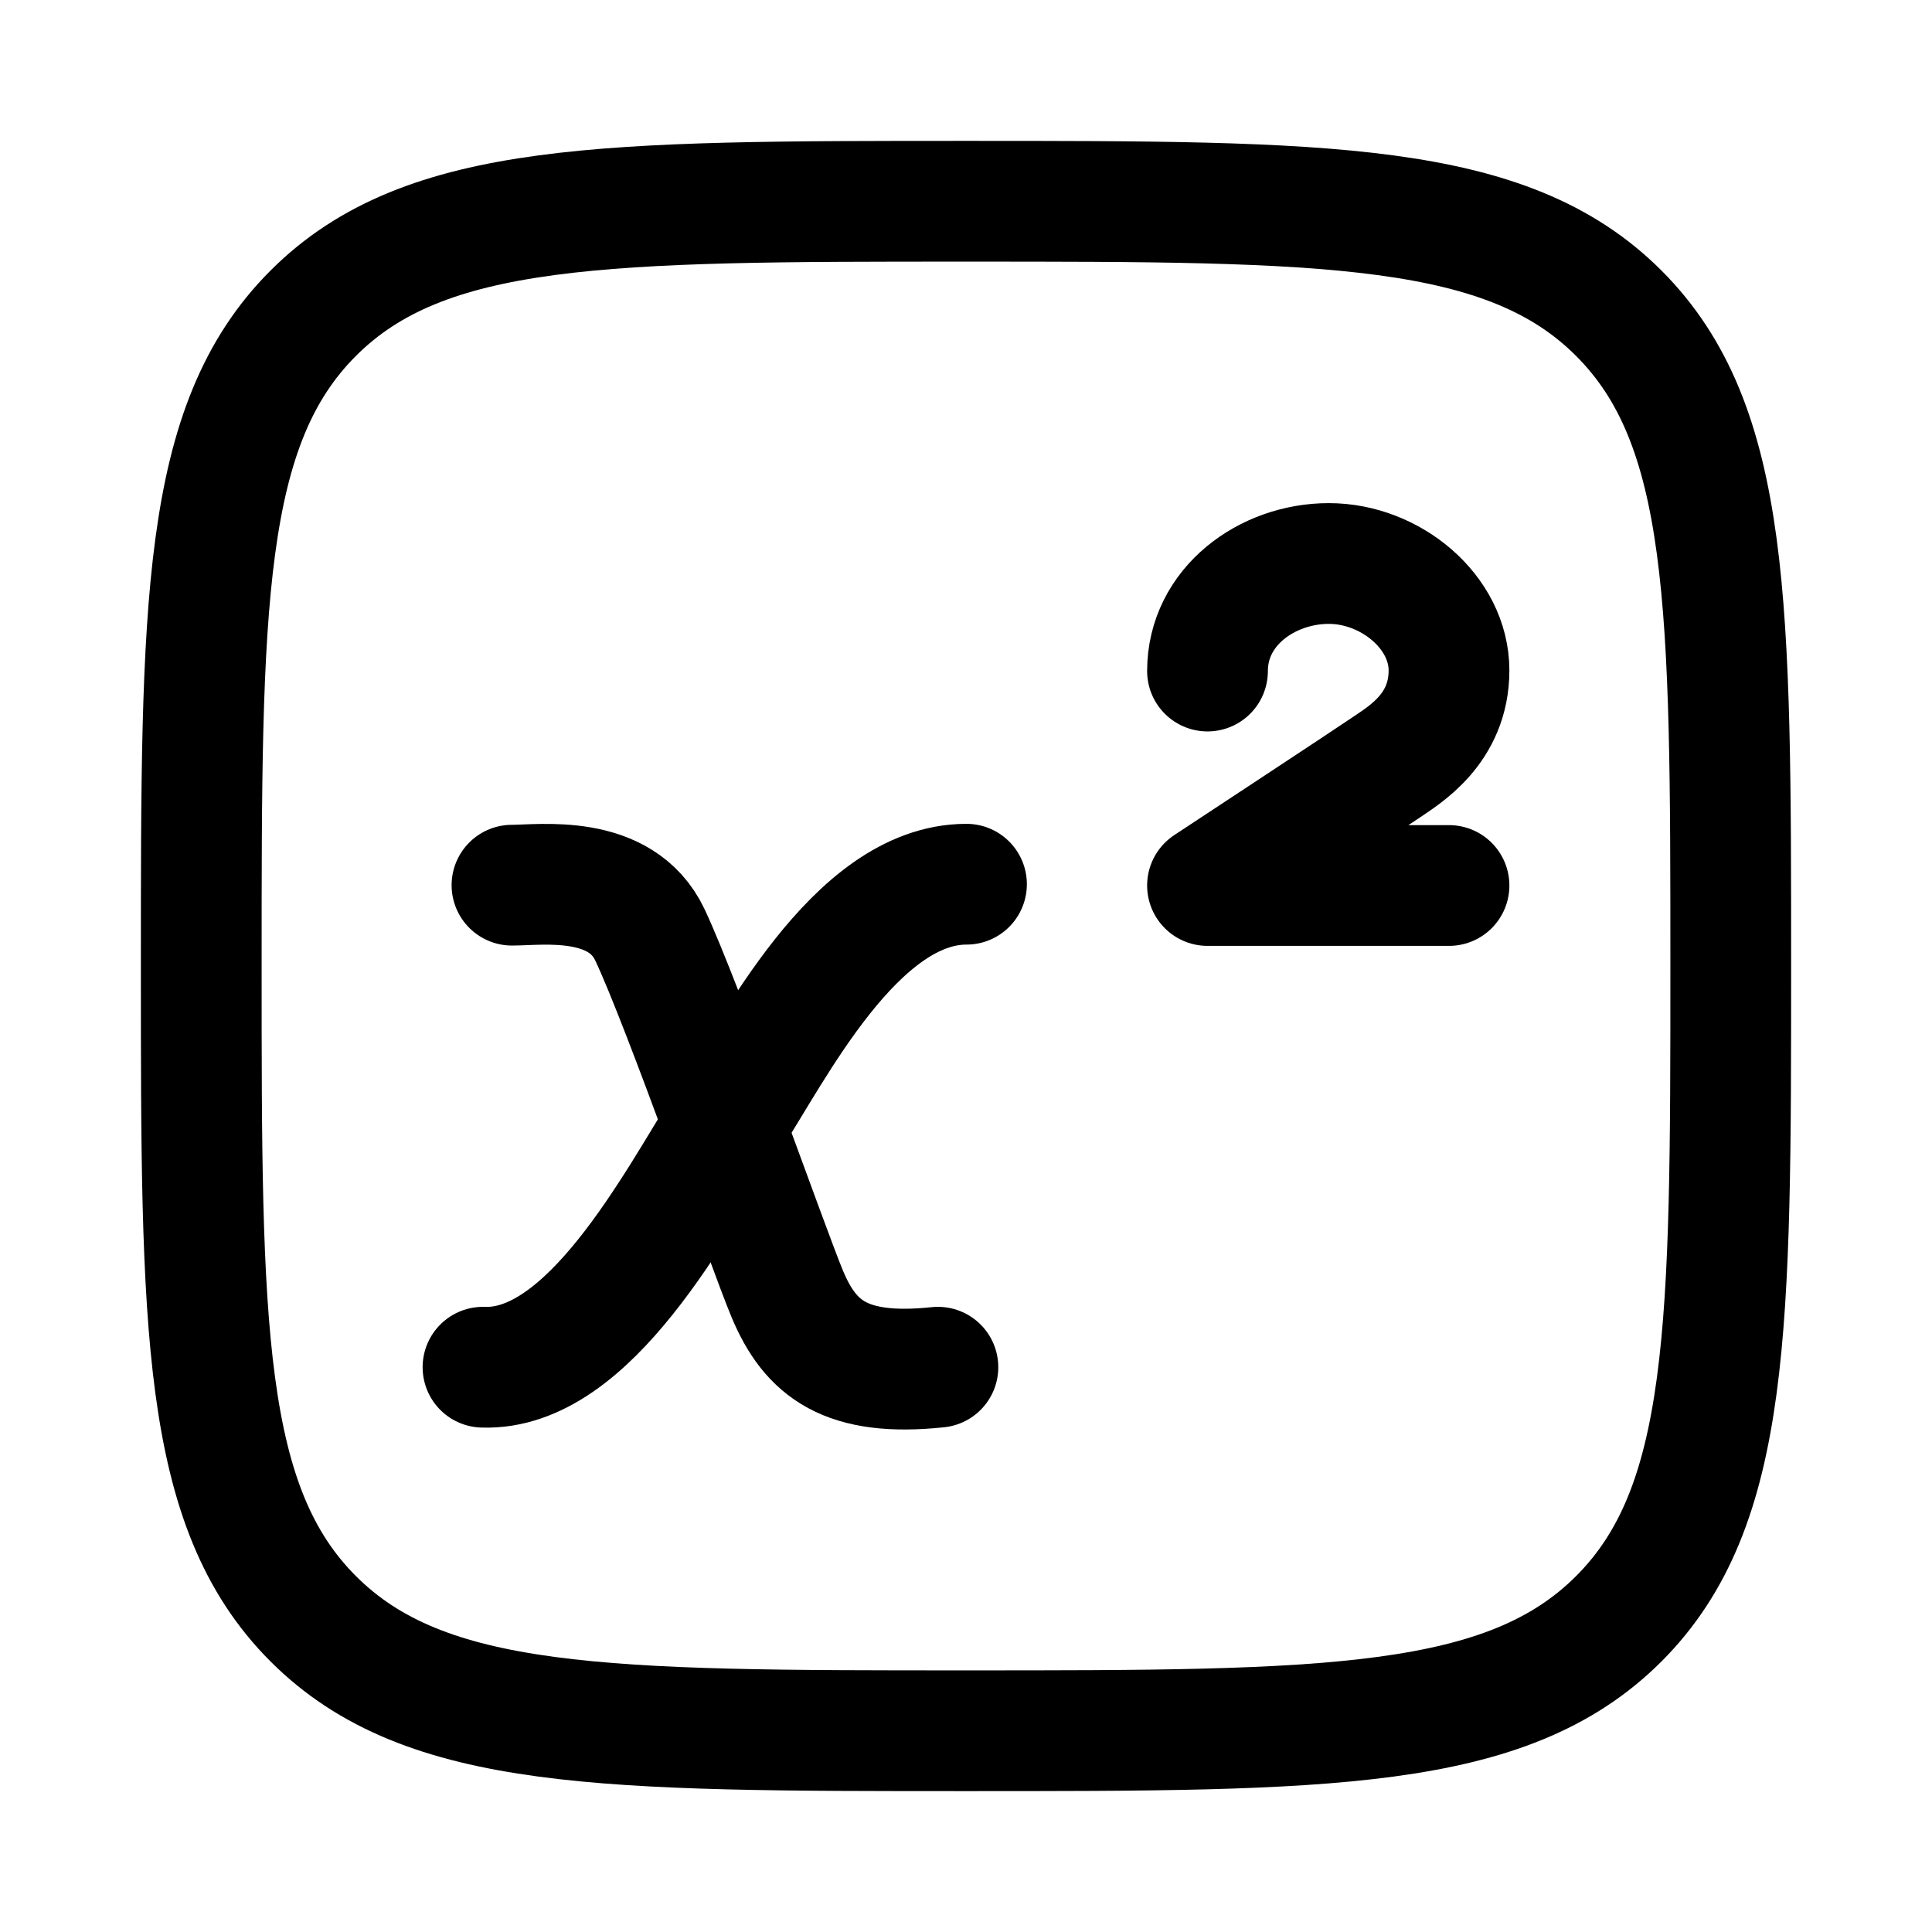
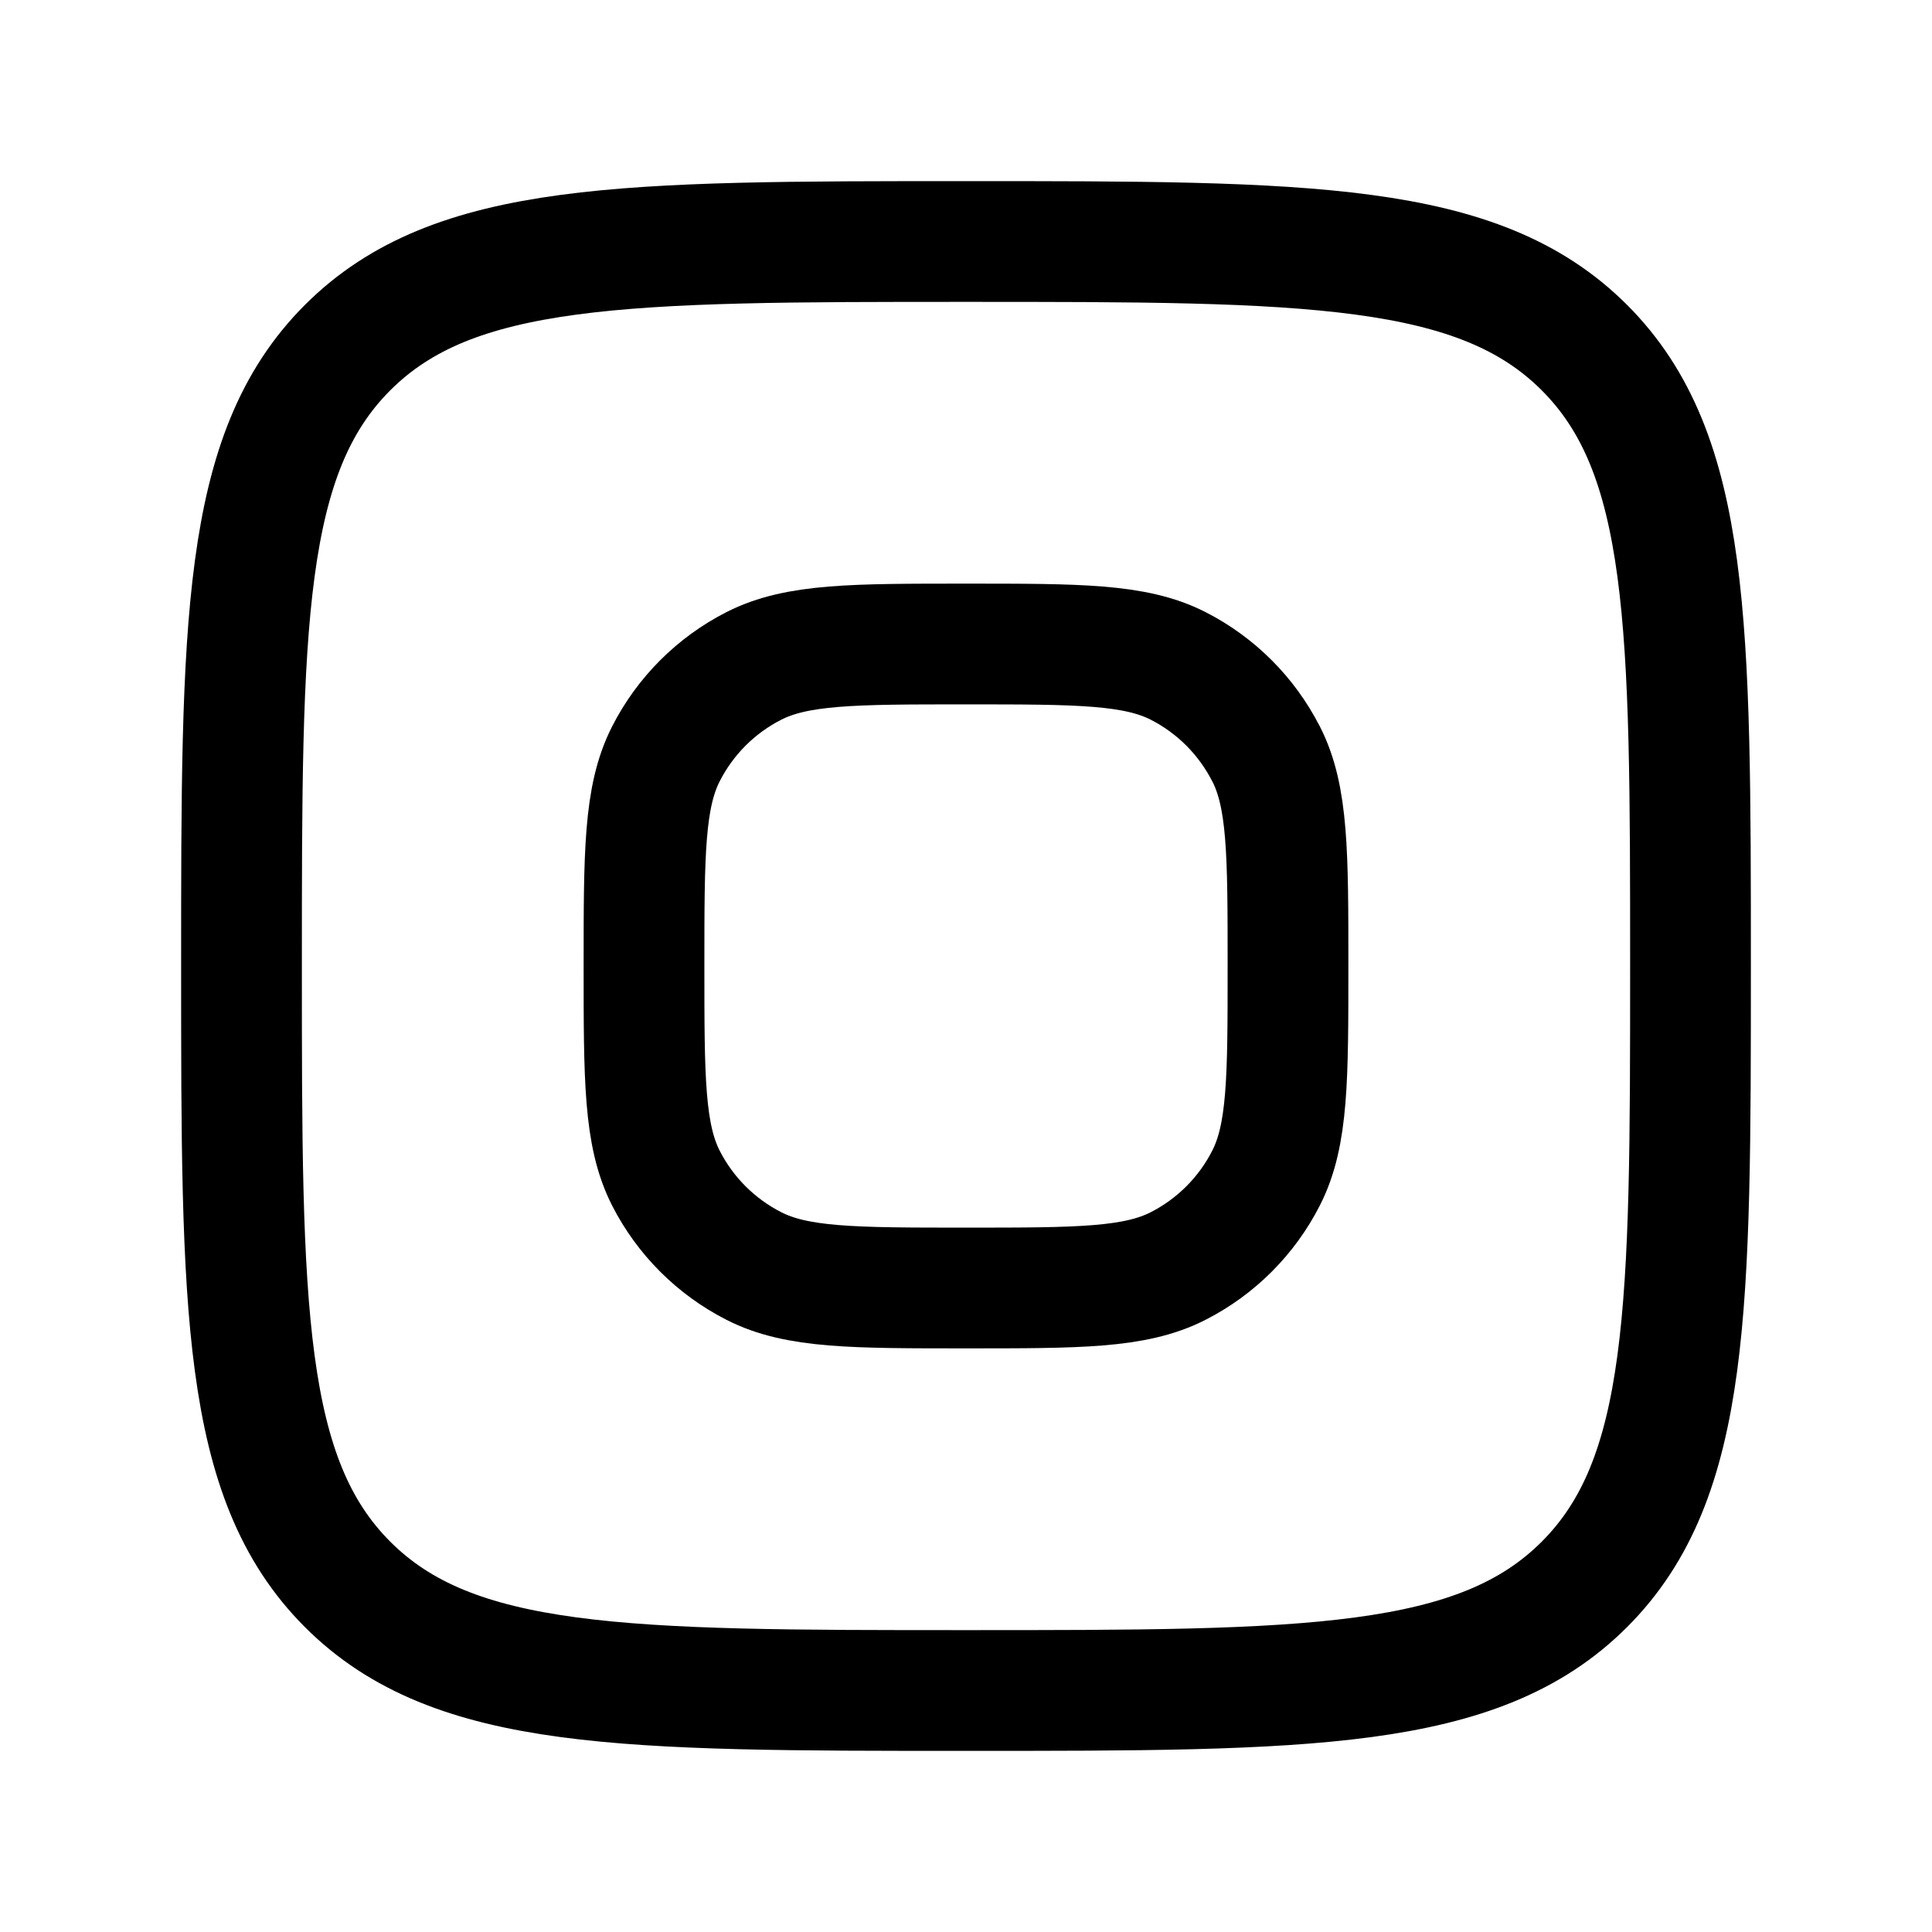
<svg xmlns="http://www.w3.org/2000/svg" fill="none" viewBox="0 0 24 24">
-   <path stroke="currentColor" stroke-linejoin="round" stroke-width="1.5" d="M2.5 12c0-4.478 0-6.718 1.391-8.109S7.521 2.5 12 2.5c4.478 0 6.718 0 8.109 1.391S21.5 7.521 21.5 12c0 4.478 0 6.718-1.391 8.109S16.479 21.5 12 21.5c-4.478 0-6.718 0-8.109-1.391S2.5 16.479 2.5 12Z" />
-   <path stroke="currentColor" stroke-linecap="round" stroke-width="1.5" d="M6.36 10.996c.36 0 1.352-.146 1.713.616.415.879 1.457 3.861 1.706 4.46.288.69.732 1.032 1.872.912" />
-   <path stroke="currentColor" stroke-linecap="round" stroke-width="1.5" d="M12.006 10.984c-1.386 0-2.406 2.088-2.959 2.928-.66 1.052-1.727 3.12-3.047 3.072" />
-   <path stroke="currentColor" stroke-linecap="round" stroke-linejoin="round" stroke-width="1.5" d="M18 11h-3s2.005-1.32 2.224-1.47c.22-.151.776-.476.776-1.202C18 7.603 17.275 7 16.507 7 15.74 7 15 7.535 15 8.336" />
+   <path stroke="currentColor" stroke-linecap="round" stroke-linejoin="round" stroke-width="1.5" d="M12 21c4.243 0 6.364 0 7.682-1.318S21 16.242 21 12v0c0-4.243 0-6.364-1.318-7.682S16.242 3 12 3 5.636 3 4.318 4.318 3 7.758 3 12s0 6.364 1.318 7.682S7.758 21 12 21" />
+   <path stroke="currentColor" stroke-linecap="round" stroke-linejoin="round" stroke-width="1.5" d="M15.728 9.365C16 9.9 16 10.6 16 12s0 2.1-.273 2.635a2.5 2.5 0 0 1-1.092 1.092C14.1 16 13.4 16 12 16s-2.1 0-2.635-.273a2.5 2.5 0 0 1-1.093-1.092C8 14.1 8 13.4 8 12s0-2.1.272-2.635a2.5 2.5 0 0 1 1.093-1.093C9.9 8 10.6 8 12 8s2.1 0 2.635.272a2.5 2.5 0 0 1 1.092 1.093" />
</svg>
